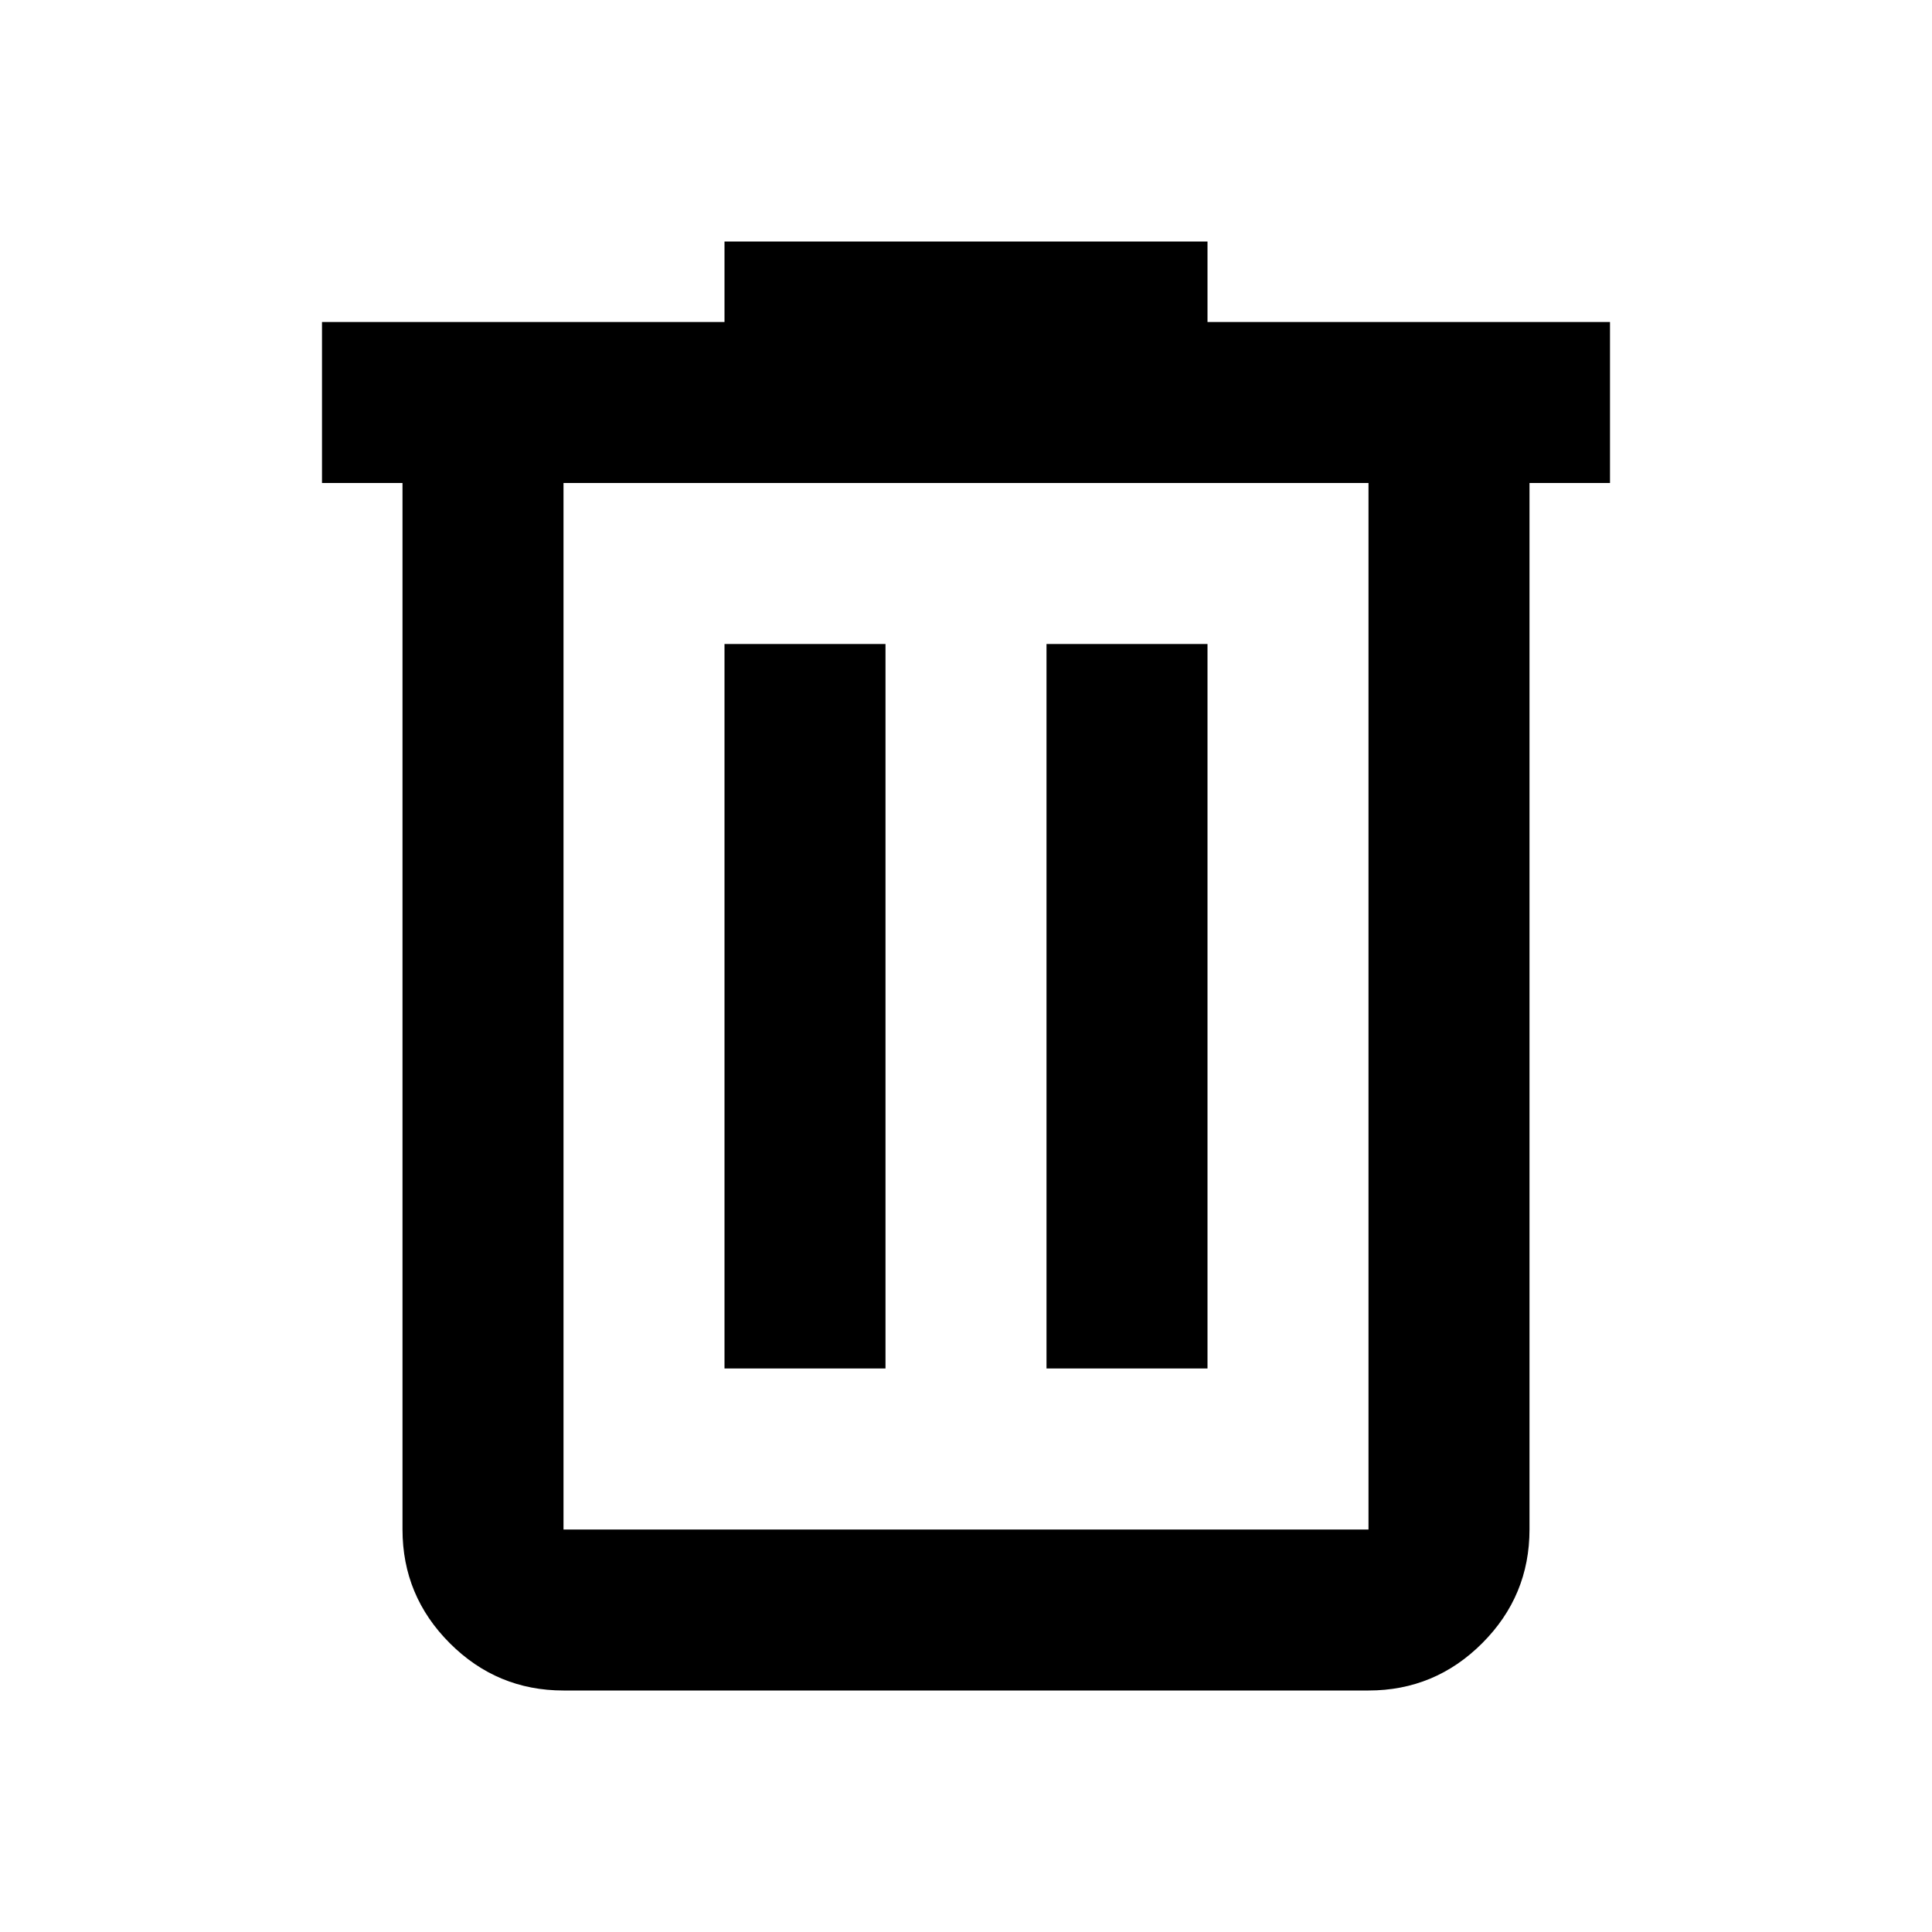
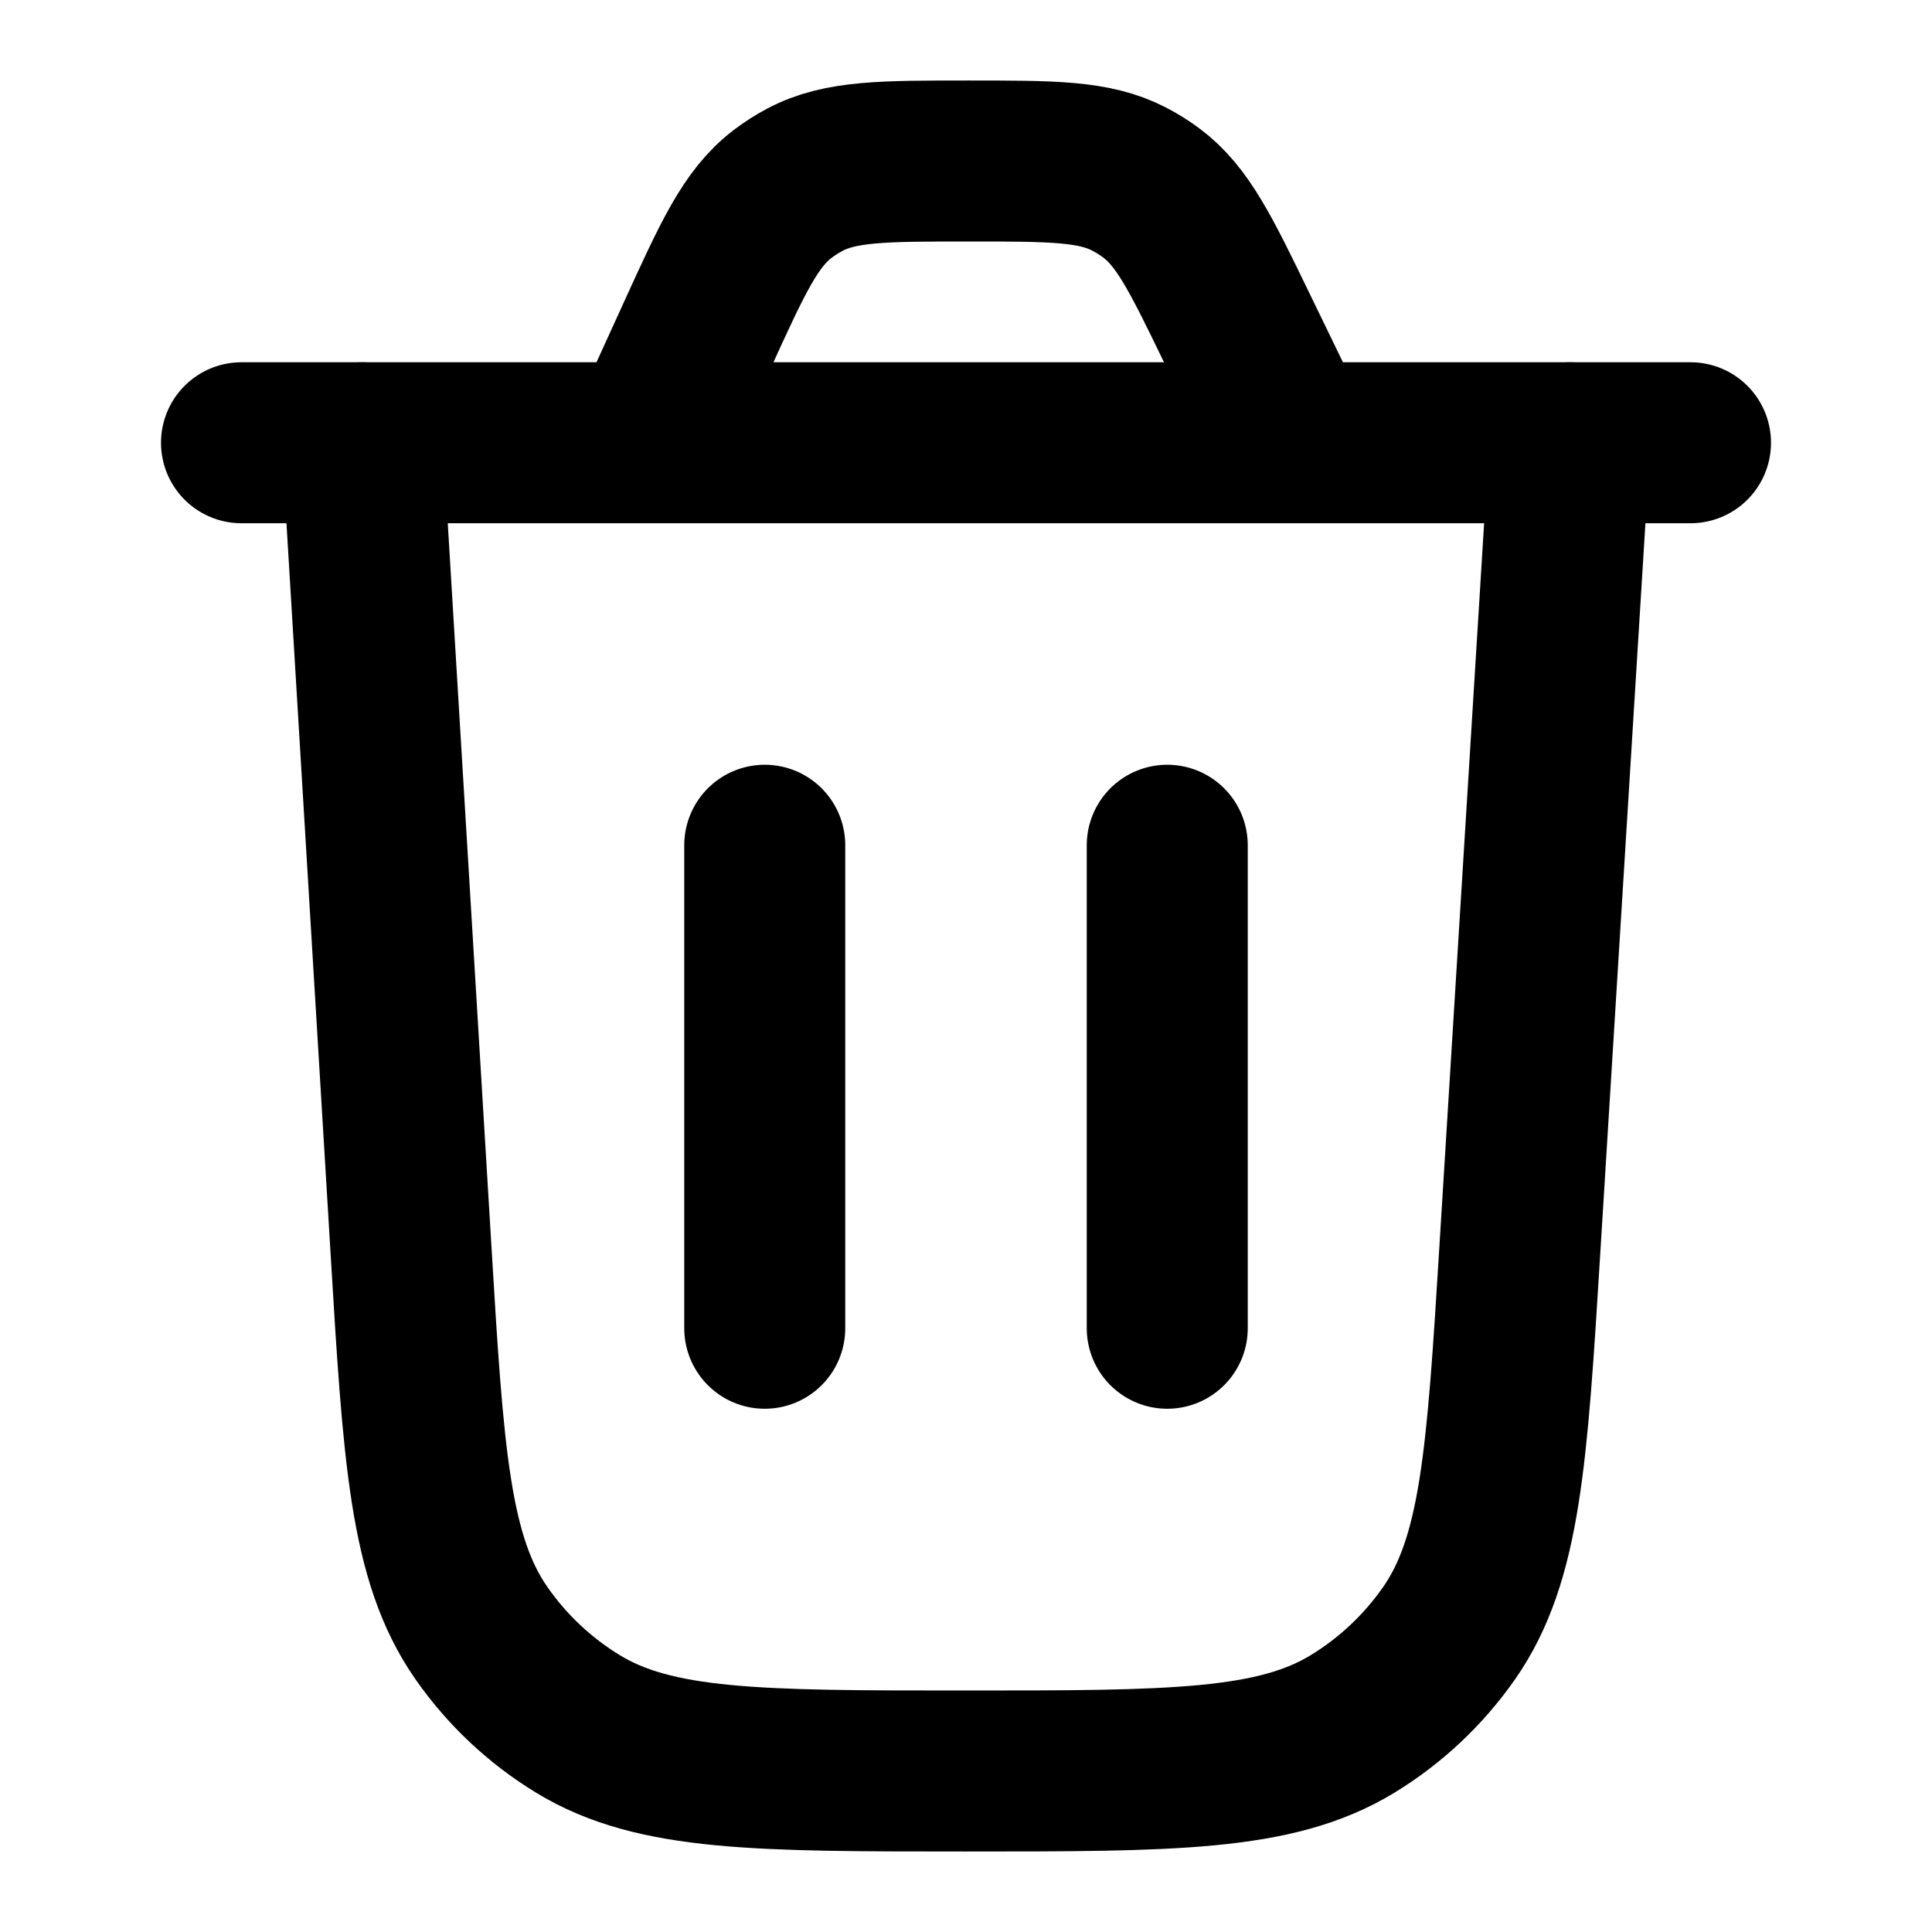
- <svg xmlns="http://www.w3.org/2000/svg" height="24" viewBox="0 -960 960 960" width="24">
-   <path d="M280-120q-33 0-56.5-23.5T200-200v-520h-40v-80h200v-40h240v40h200v80h-40v520q0 33-23.5 56.5T680-120H280Zm400-600H280v520h400v-520ZM360-280h80v-360h-80v360Zm160 0h80v-360h-80v360ZM280-720v520-520Z" />
+ <svg xmlns="http://www.w3.org/2000/svg" viewBox="0 0 24 24" width="21" height="21" color="#000000" fill="none">
+   <path d="M19.5 5.5L18.88 15.525C18.722 18.086 18.643 19.367 18.001 20.288C17.683 20.743 17.275 21.127 16.801 21.416C15.842 22 14.559 22 11.993 22C9.423 22 8.138 22 7.179 21.415C6.705 21.126 6.296 20.741 5.979 20.285C5.337 19.363 5.259 18.08 5.105 15.515L4.5 5.5" stroke="currentColor" stroke-width="2" stroke-linecap="round" />
+   <path d="M3 5.5H21M16.056 5.5L15.373 4.092C14.92 3.156 14.693 2.689 14.302 2.397C14.215 2.332 14.123 2.275 14.027 2.225C13.594 2 13.074 2 12.034 2C10.969 2 10.436 2 9.996 2.234C9.898 2.286 9.805 2.346 9.717 2.413C9.322 2.717 9.101 3.202 8.659 4.171L8.053 5.5" stroke="currentColor" stroke-width="2" stroke-linecap="round" />
+   <path d="M9.5 16.5L9.5 10.5" stroke="currentColor" stroke-width="2" stroke-linecap="round" />
+   <path d="M14.5 16.5L14.5 10.5" stroke="currentColor" stroke-width="2" stroke-linecap="round" />
</svg>
